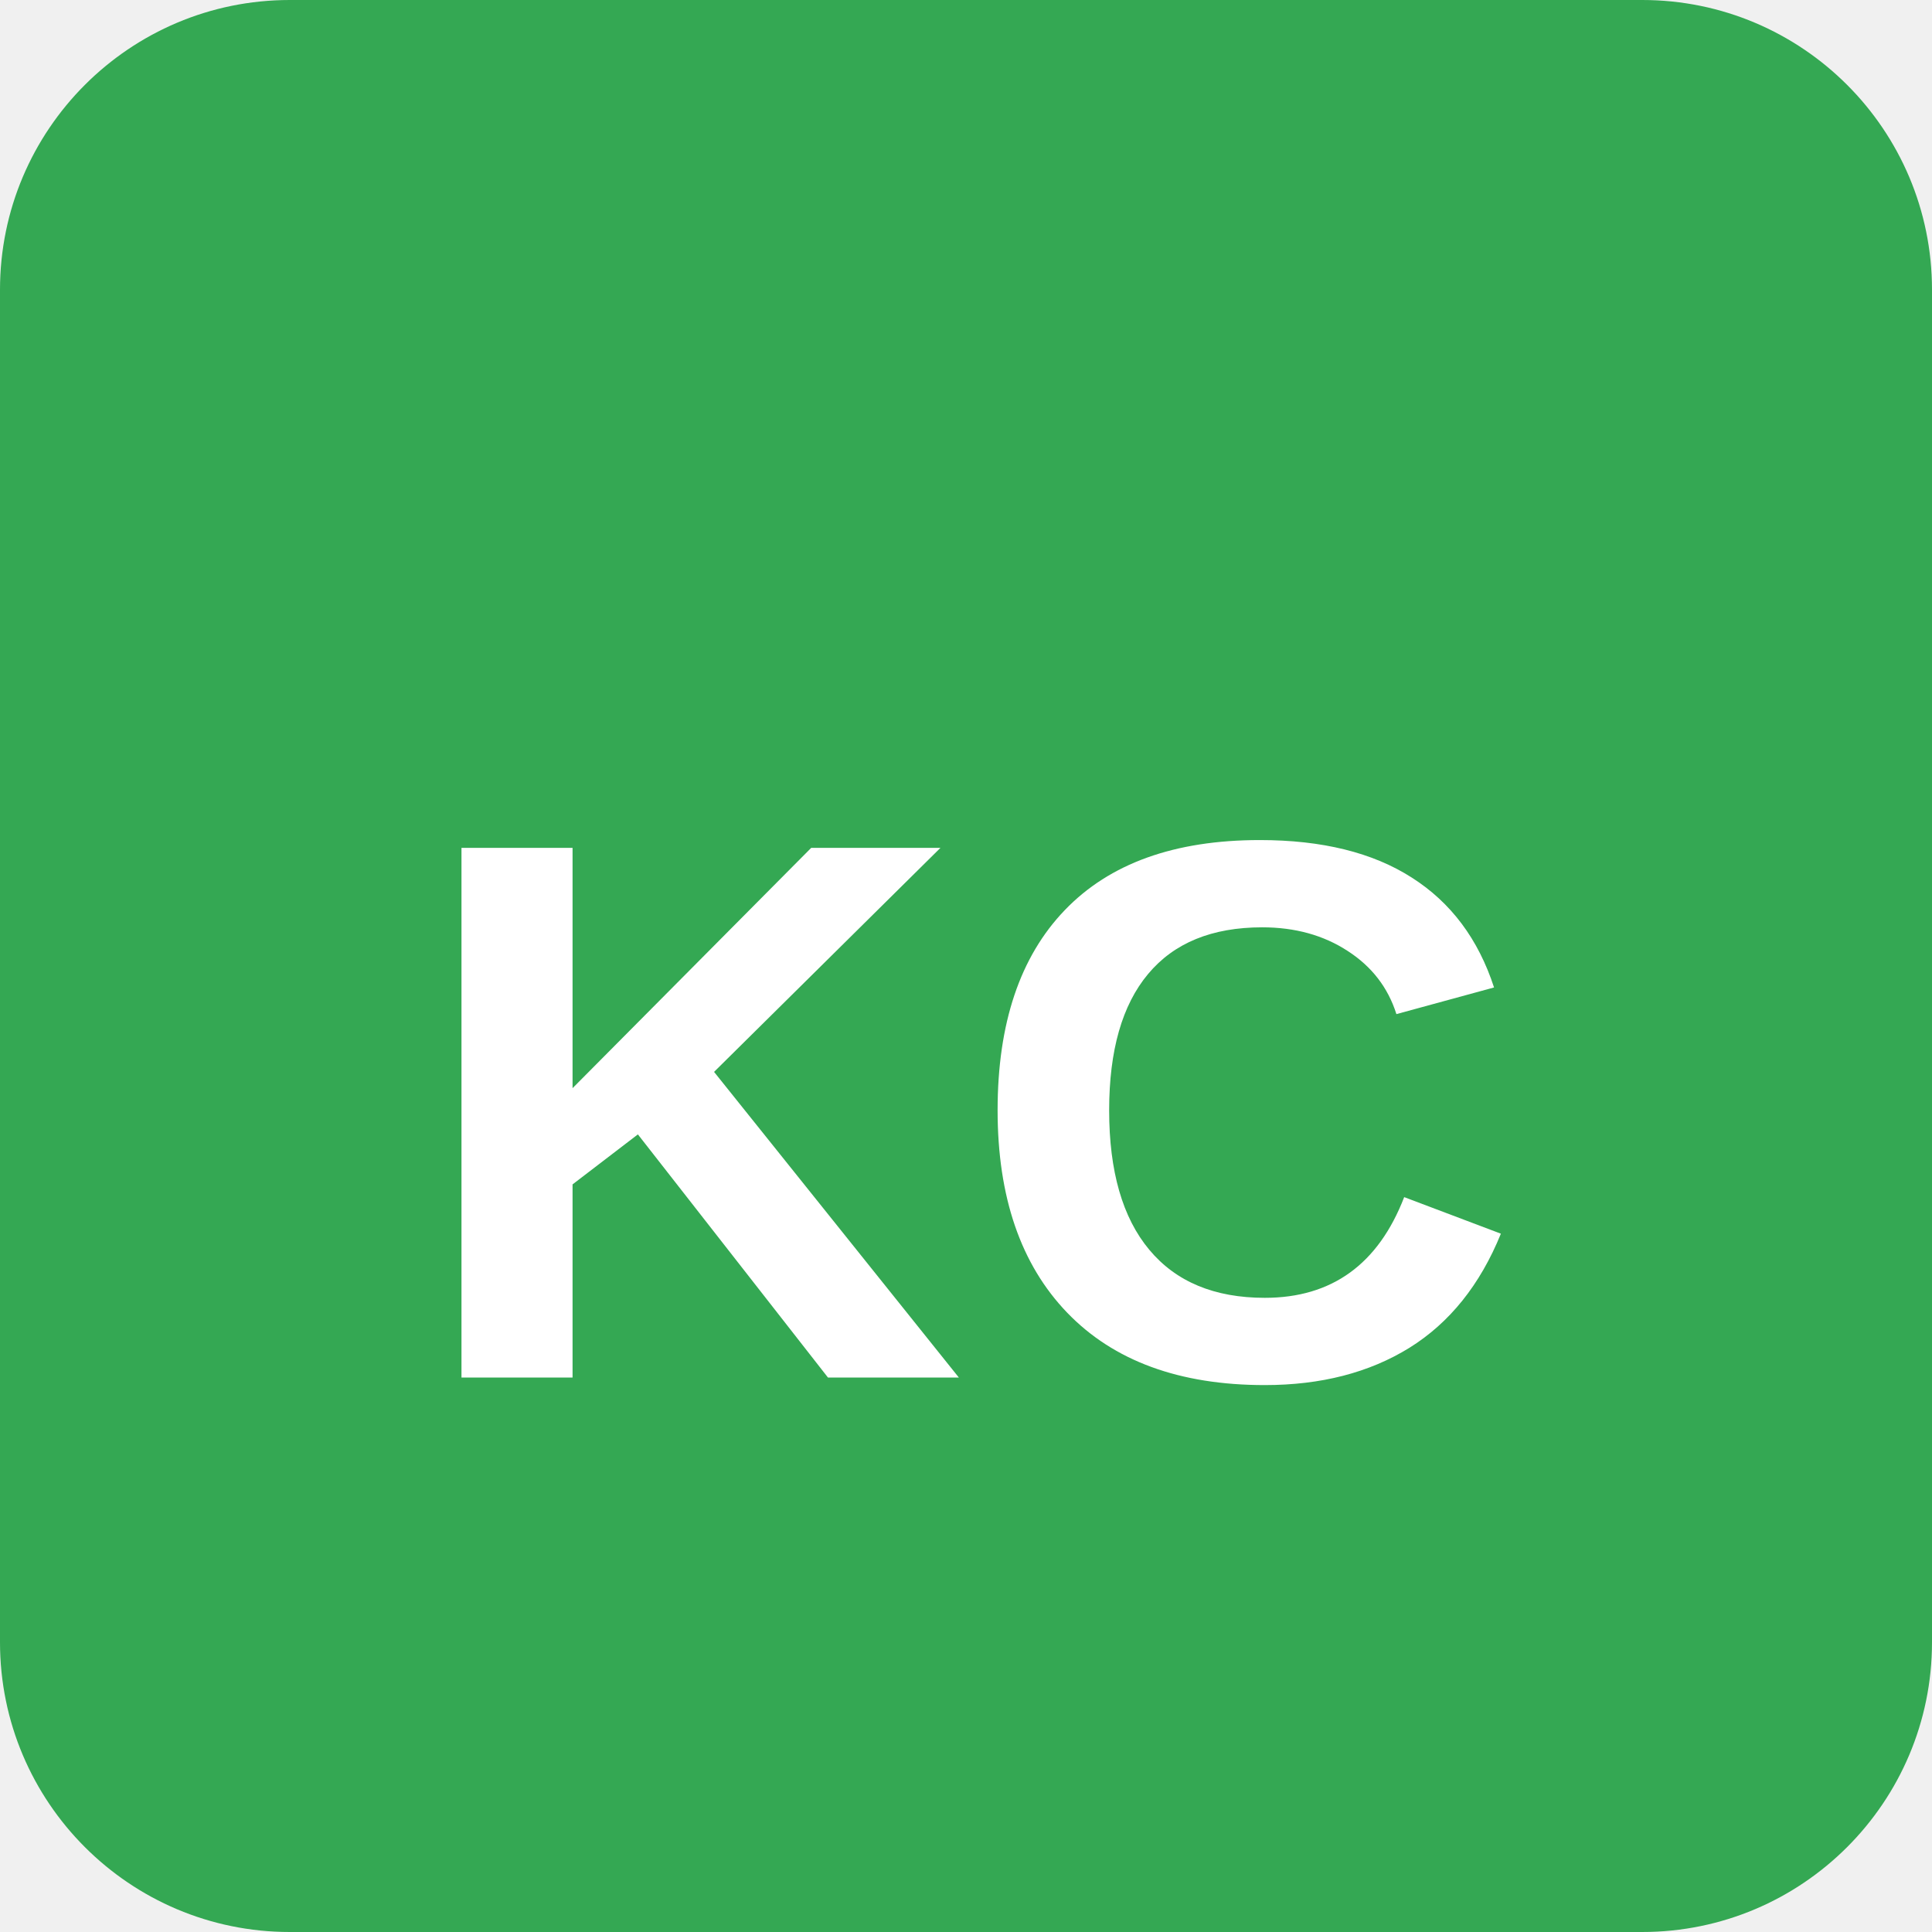
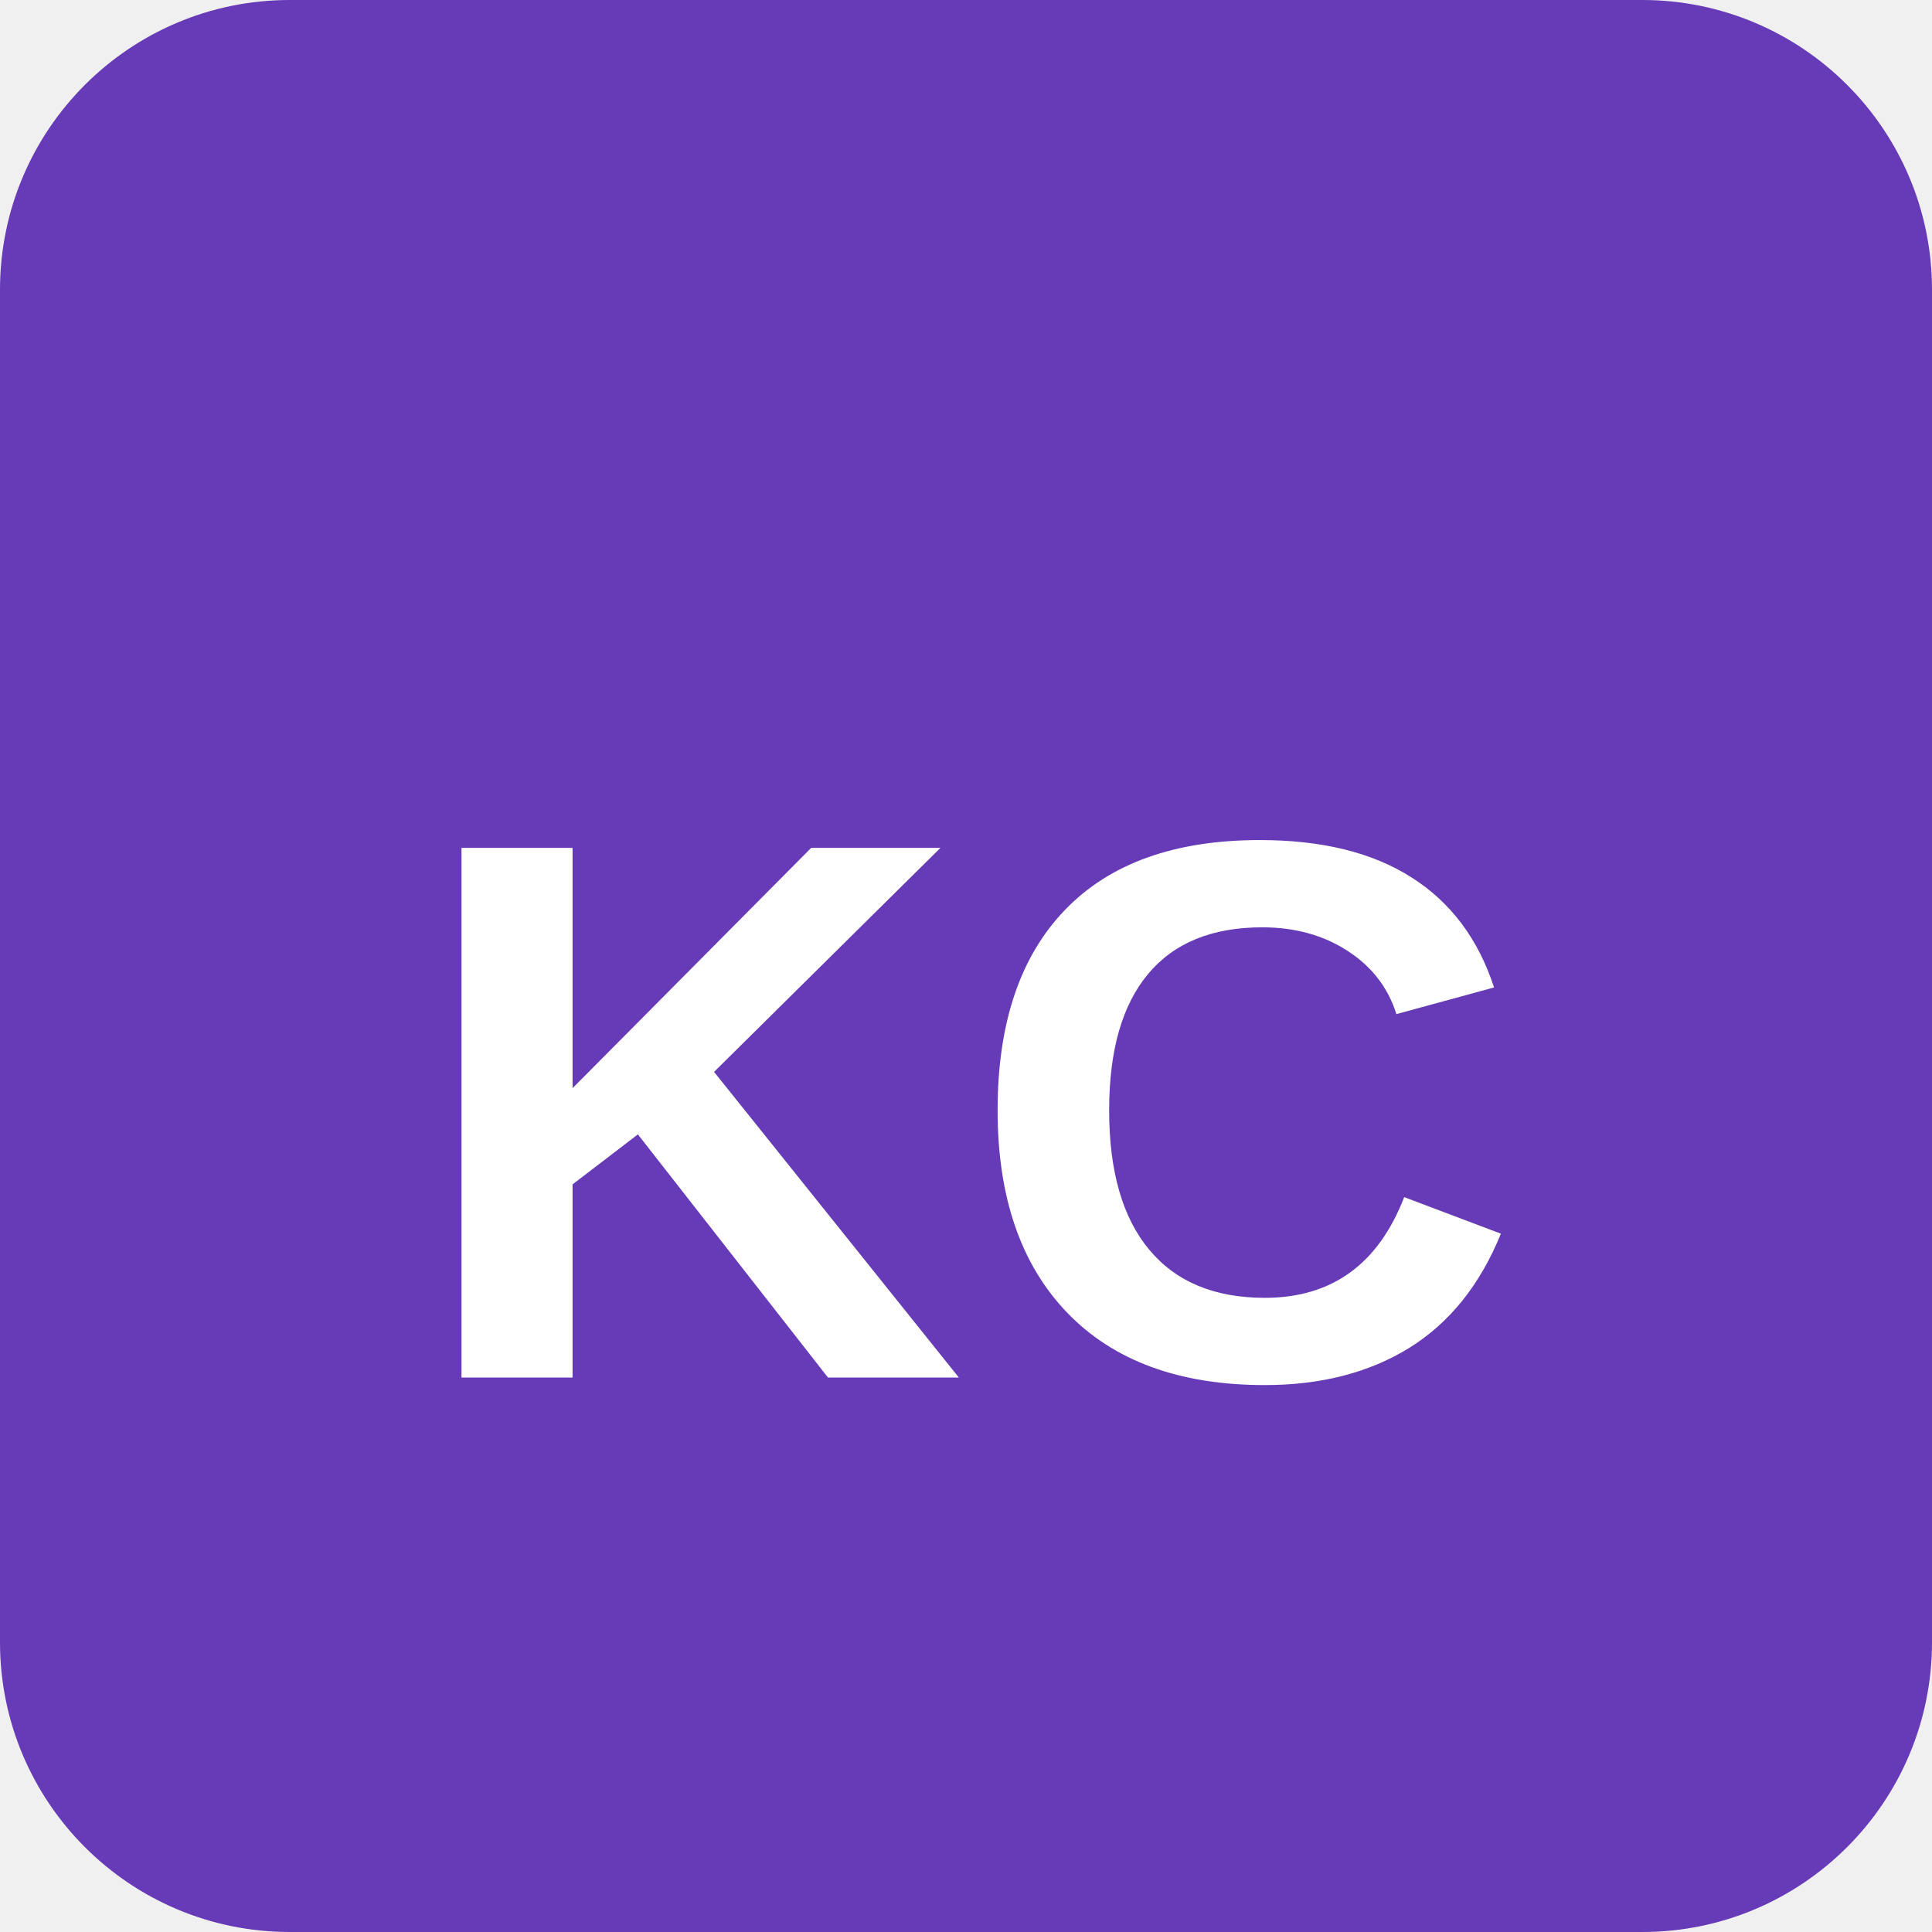
<svg xmlns="http://www.w3.org/2000/svg" width="128" height="128" viewBox="0 0 128 128">
-   <rect width="128" height="128" rx="19.2" fill="#34A853" />
+   <rect width="128" height="128" rx="19.2" fill="#673AB7" />
  <text x="50%" y="76.8" font-family="Arial, sans-serif" font-size="51" font-weight="bold" fill="#FFFFFF" text-anchor="middle" dominant-baseline="middle">
    KC
  </text>
</svg>
